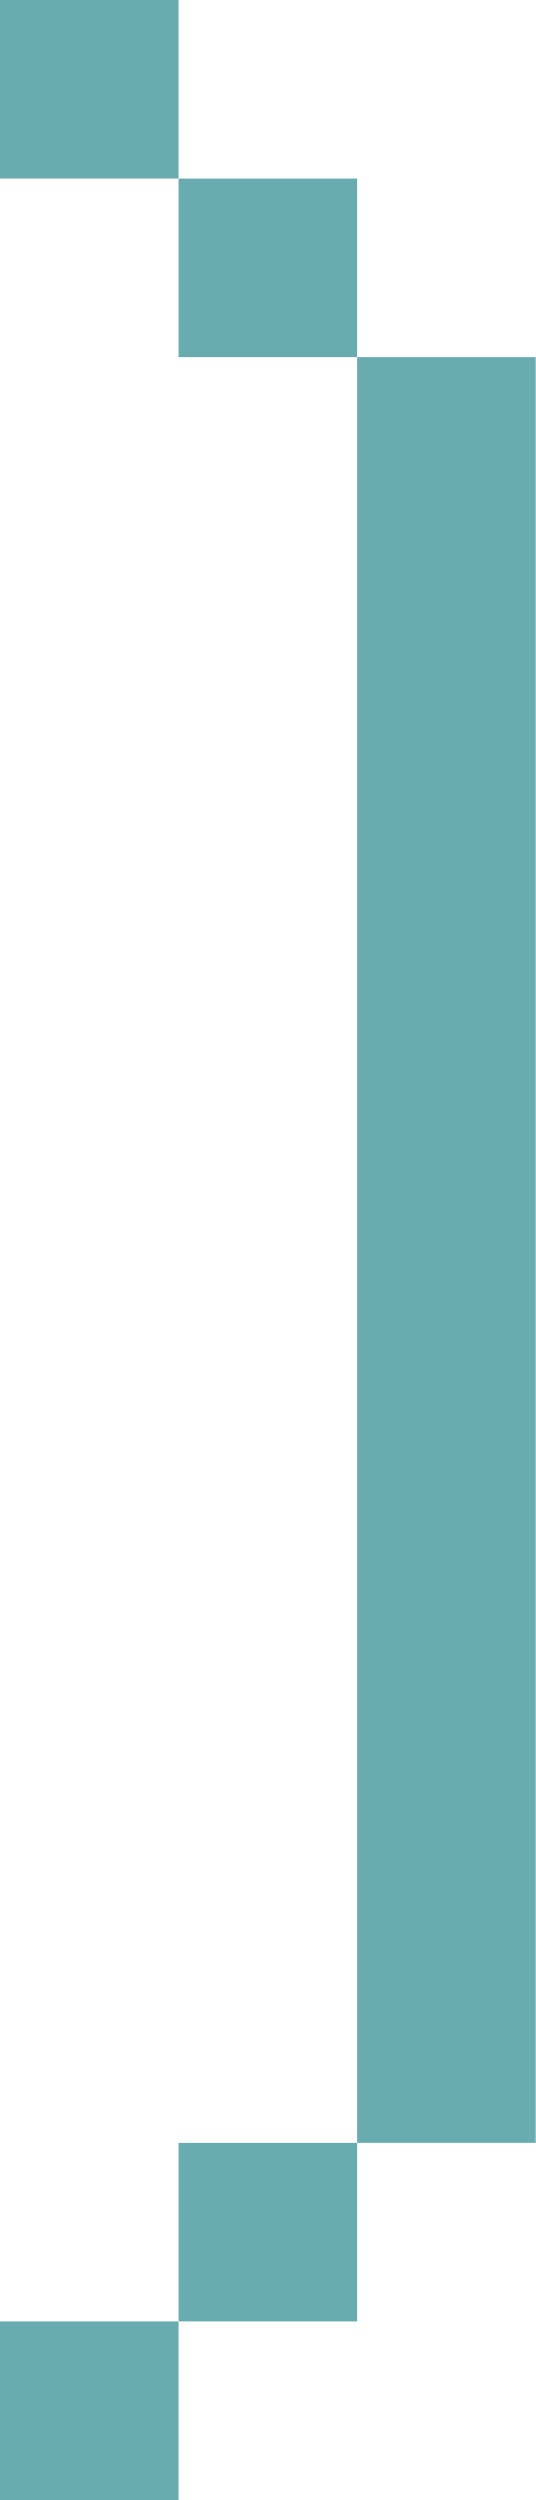
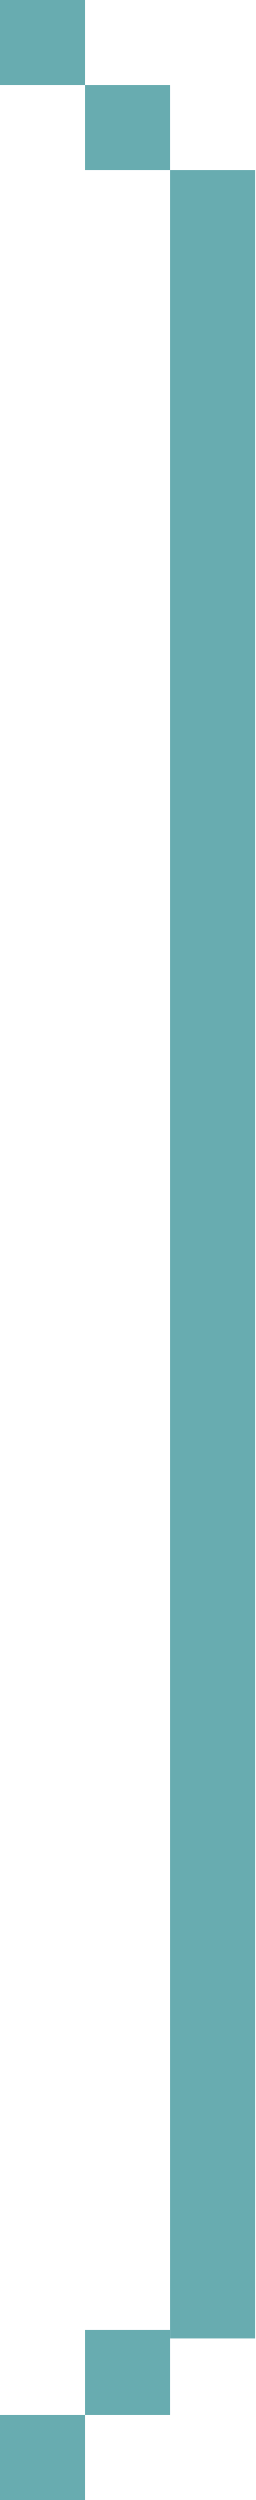
- <svg xmlns="http://www.w3.org/2000/svg" width="30" height="140" viewBox="0 0 30 140" fill="none">
+ <svg xmlns="http://www.w3.org/2000/svg" width="30" height="294" viewBox="0 0 30 294" fill="none">
  <rect width="10" height="10" fill="#68ACB0" />
-   <rect x="10" y="120" width="10" height="10" fill="#68ACB0" />
-   <rect y="130" width="10" height="10" fill="#68ACB0" />
+   <rect x="10" y="274" width="10" height="10" fill="#68ACB0" />
+   <rect y="284" width="10" height="10" fill="#68ACB0" />
  <rect x="10" y="10" width="10" height="10" fill="#68ACB0" />
-   <rect x="20" y="20" width="10" height="100" fill="#68ACB0" />
+   <rect x="20" y="20" width="10" height="255" fill="#68ACB0" />
</svg>
